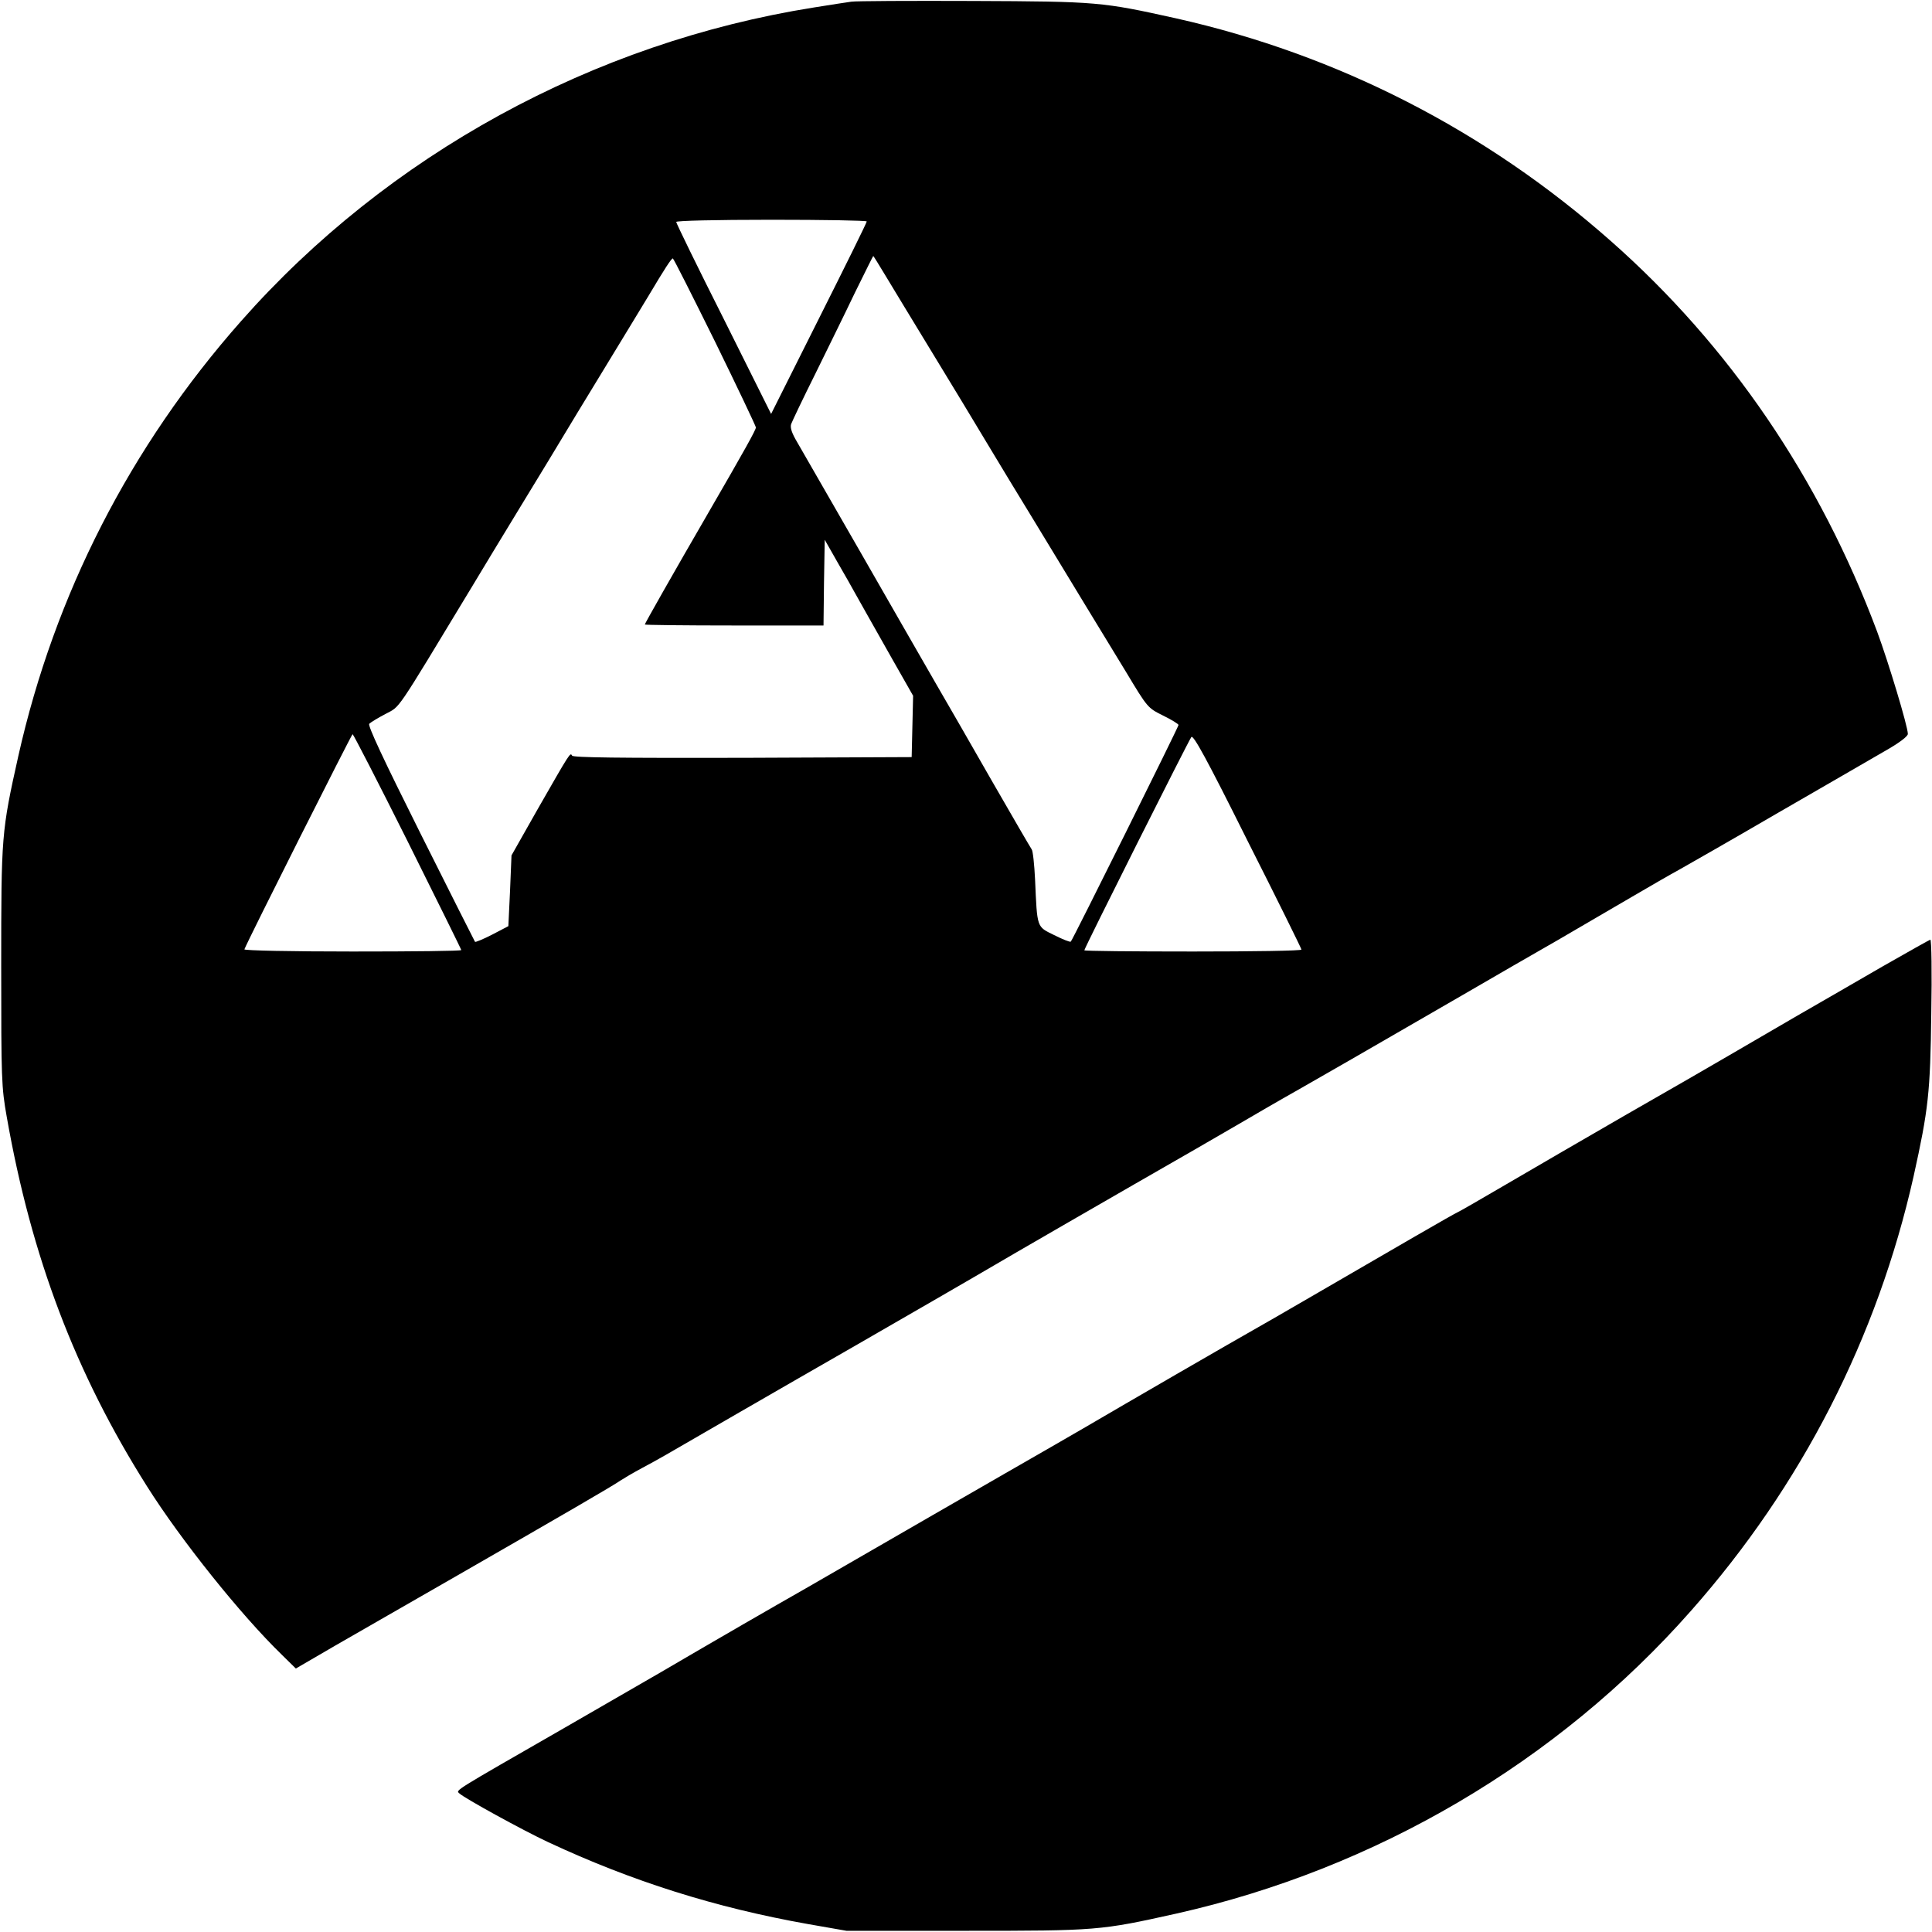
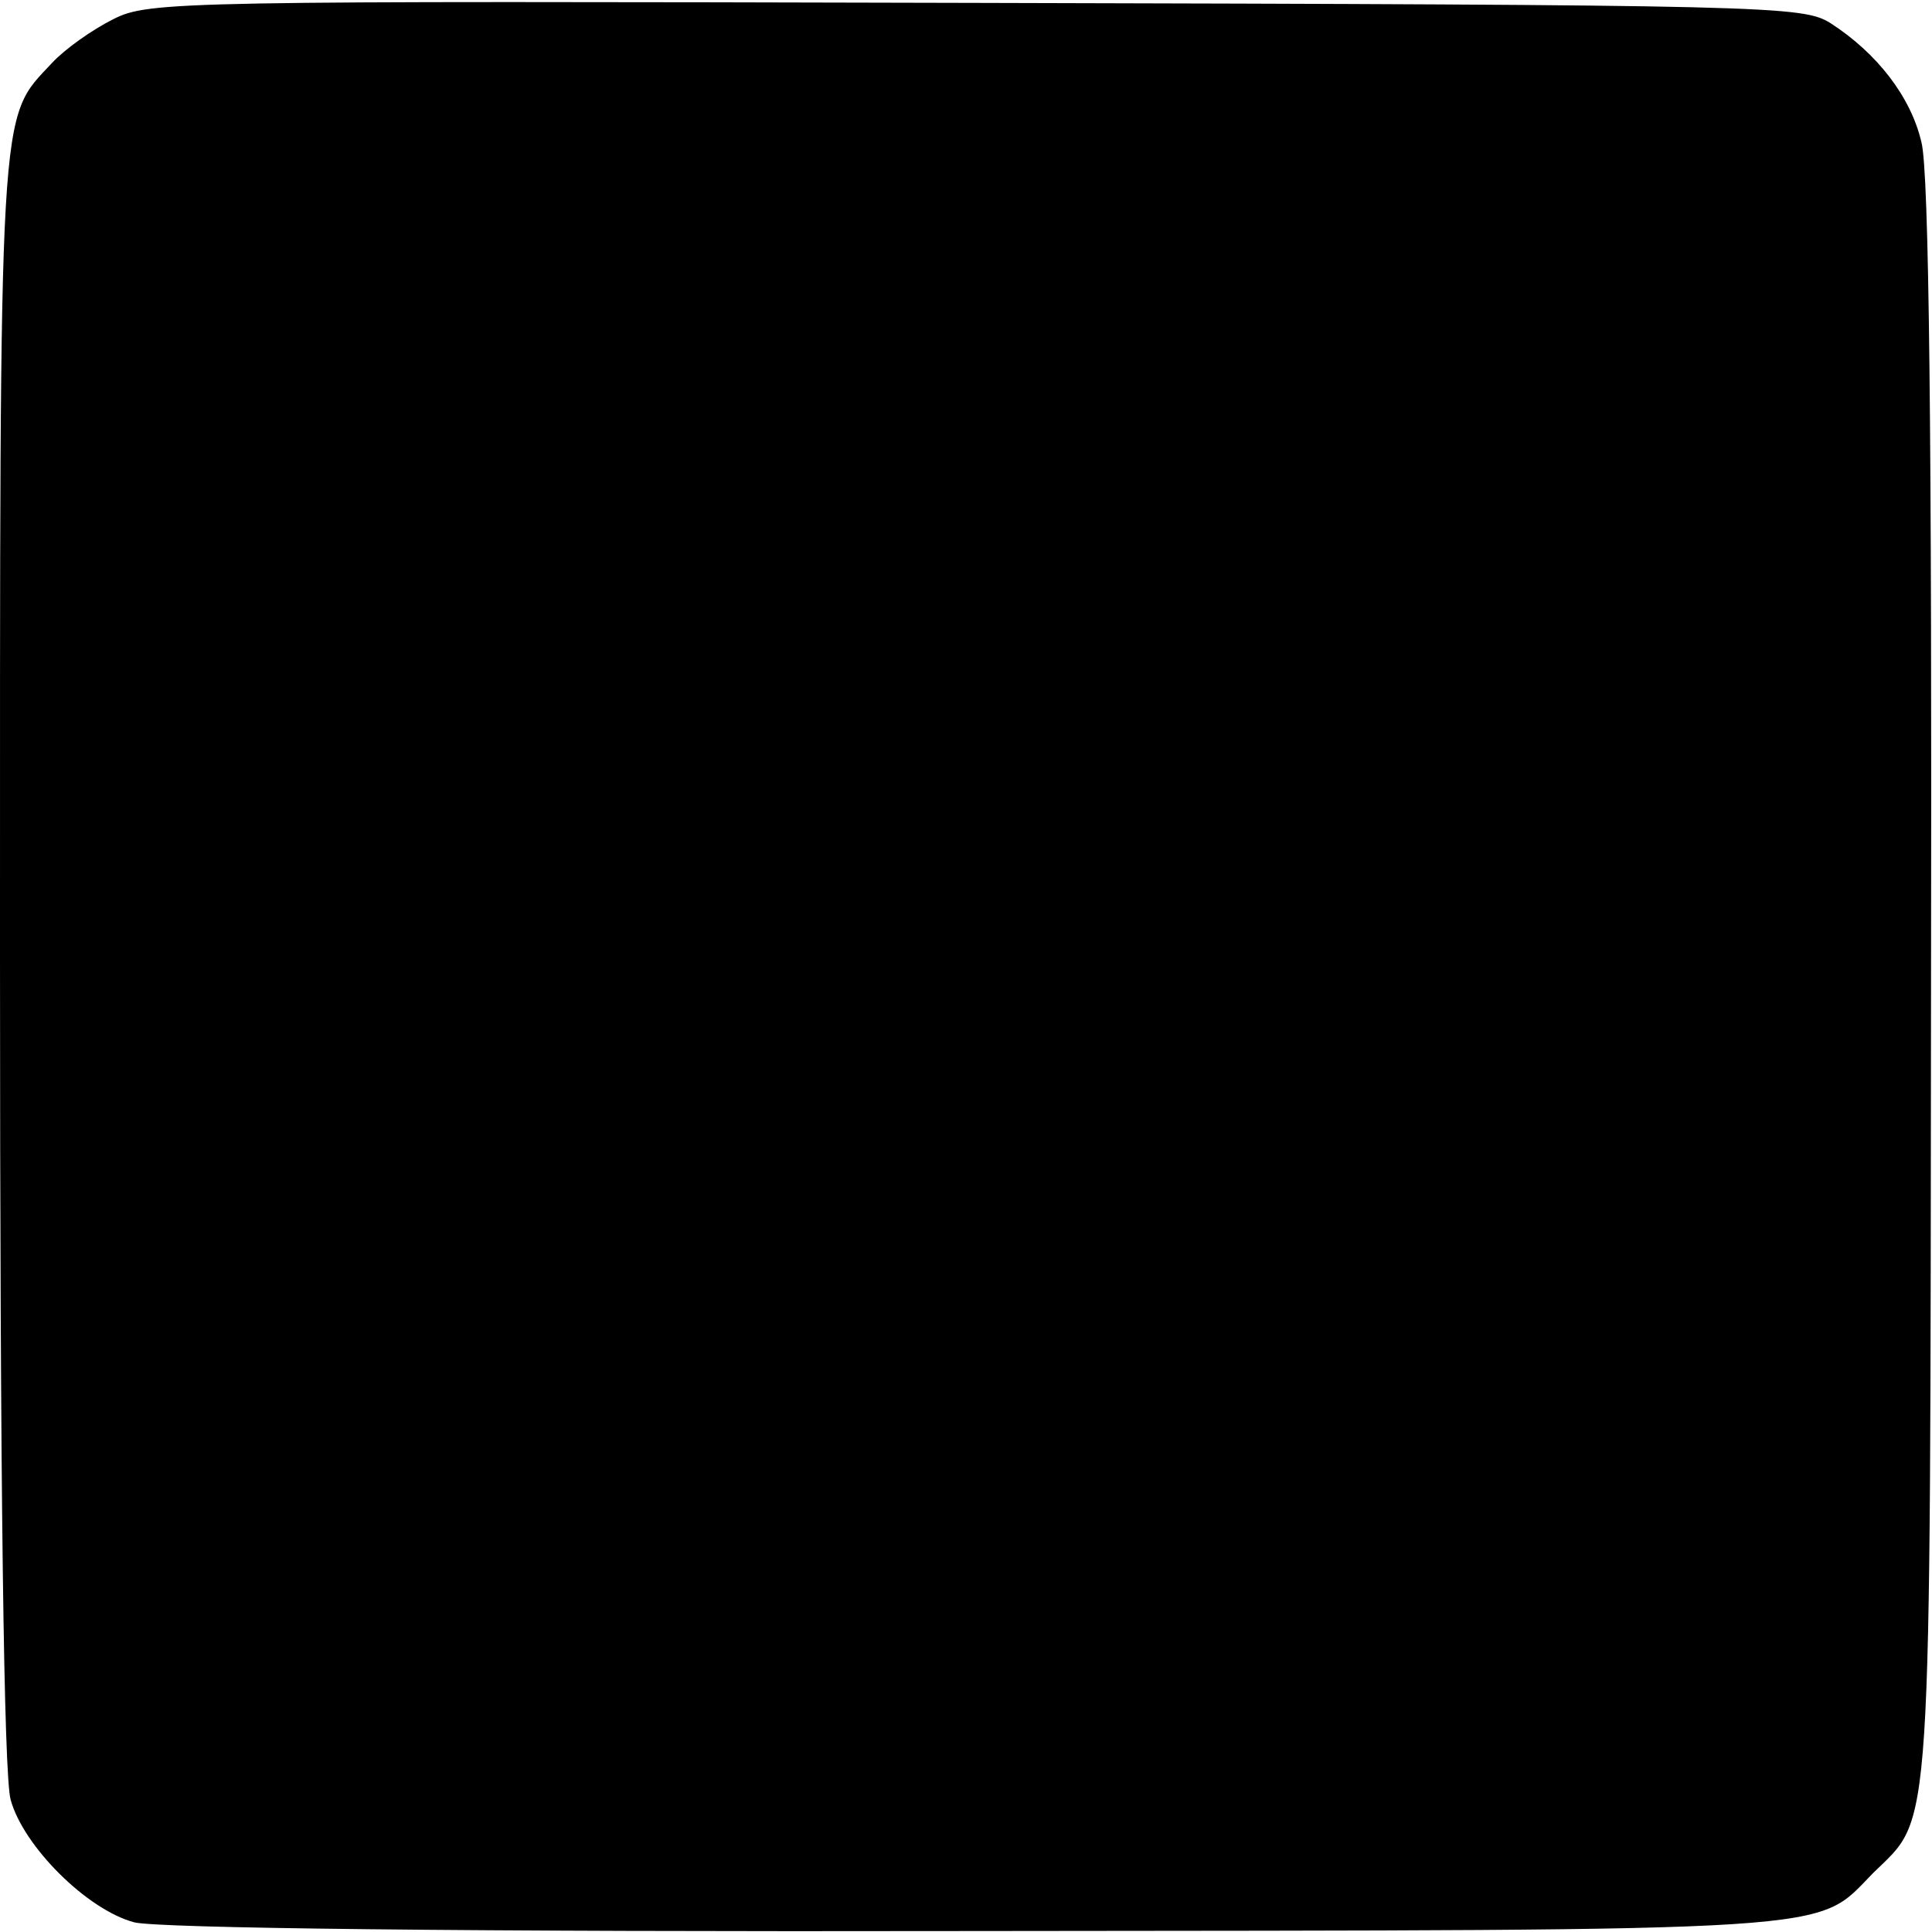
- <svg xmlns="http://www.w3.org/2000/svg" version="1.0" width="800pt" height="800pt" viewBox="0 0 800 800" preserveAspectRatio="xMidYMid meet">
-   <g transform="translate(0,800) scale(0.1,-0.1)" fill="#000000" stroke="none">
-     <path d="M3525 7993 c-16 -2 -86 -13 -155 -24 -914 -145 -1764 -610 -2372 -1299 -459 -519 -772 -1132 -922 -1800 -70 -314 -71 -328 -71 -870 0 -471 1 -501 23 -625 102 -580 284 -1060 581 -1530 140 -222 388 -532 558 -697 l58 -57 165 96 c91 52 318 183 505 290 435 250 644 371 675 393 14 9 54 33 90 52 74 40 52 27 390 223 140 81 361 208 490 282 265 153 417 240 670 388 96 56 315 182 485 280 171 98 362 208 425 245 63 37 180 105 260 150 144 82 232 133 675 389 127 74 304 176 395 228 91 53 228 133 305 178 77 45 165 96 195 112 30 17 213 121 405 233 193 111 394 228 448 259 62 35 97 62 97 72 0 31 -81 299 -127 423 -238 636 -612 1185 -1103 1618 -519 459 -1132 772 -1800 922 -307 68 -323 70 -840 72 -261 1 -488 0 -505 -3z m64 -910 c0 -5 -89 -185 -198 -402 l-198 -395 -196 393 c-109 216 -197 397 -197 402 0 5 158 9 395 9 217 0 395 -3 394 -7z m78 -225 c28 -46 114 -189 193 -318 79 -129 182 -300 230 -380 48 -80 131 -217 185 -305 170 -280 295 -486 388 -638 89 -148 89 -148 153 -180 35 -17 64 -35 64 -39 0 -8 -438 -889 -446 -897 -3 -3 -33 9 -69 27 -73 36 -70 27 -79 230 -3 62 -9 119 -14 125 -5 7 -79 134 -164 282 -85 149 -190 331 -233 405 -43 74 -182 317 -310 540 -128 223 -247 429 -264 459 -22 37 -30 60 -25 75 4 11 48 104 99 206 50 102 125 254 165 338 41 83 75 152 76 152 1 0 24 -37 51 -82z m-706 -273 c93 -190 169 -350 169 -355 0 -10 -45 -91 -195 -350 -149 -257 -265 -462 -265 -466 0 -2 166 -4 370 -4 l370 0 2 177 3 178 54 -95 c30 -52 62 -108 71 -125 21 -38 48 -85 154 -273 l87 -153 -3 -127 -3 -127 -699 -3 c-515 -1 -702 1 -707 9 -8 14 -6 17 -144 -224 l-107 -189 -6 -146 -7 -147 -67 -35 c-37 -19 -69 -32 -71 -30 -2 3 -104 205 -226 449 -155 310 -219 447 -212 454 6 6 37 25 68 41 62 34 34 -8 357 526 35 58 127 211 206 340 79 129 155 255 170 280 15 25 91 151 170 280 79 129 162 267 186 306 66 111 94 154 100 154 3 0 81 -155 175 -345z m-1273 -2069 c122 -245 222 -447 222 -450 0 -4 -203 -6 -451 -6 -250 0 -449 4 -447 9 14 37 444 891 448 891 3 0 106 -200 228 -444z m3701 -448 c1 -5 -201 -8 -449 -8 -247 0 -450 2 -450 5 0 9 432 869 443 883 8 11 63 -89 233 -430 123 -243 223 -446 223 -450z" />
-     <path d="M7795 3998 c-104 -60 -264 -153 -355 -205 -91 -53 -217 -126 -280 -163 -63 -37 -252 -146 -420 -242 -168 -97 -394 -228 -503 -292 -109 -64 -200 -116 -202 -116 -4 0 -279 -159 -590 -340 -82 -48 -247 -143 -365 -210 -118 -68 -307 -177 -420 -243 -113 -66 -252 -147 -310 -180 -58 -33 -278 -160 -490 -282 -212 -122 -448 -259 -525 -303 -144 -82 -335 -192 -605 -350 -85 -49 -263 -152 -395 -228 -463 -266 -448 -256 -433 -270 21 -20 263 -153 368 -202 347 -162 692 -271 1075 -339 l160 -28 495 0 c542 0 556 1 870 71 826 185 1580 628 2132 1254 459 519 772 1132 922 1800 61 276 69 345 73 673 3 169 1 307 -4 306 -4 -1 -93 -51 -198 -111z" />
+ <svg xmlns="http://www.w3.org/2000/svg" version="1.0" width="200pt" height="200pt" viewBox="0 0 200 200" preserveAspectRatio="xMidYMid meet">
+   <g transform="translate(0,200) scale(0.1,-0.1)" fill="#000000" stroke="none">
+     <path d="M117 1980 c-22 -11 -50 -31 -63 -45 -56 -60 -54 -28 -54 -929 0 -547 4 -844 11 -869 13 -48 79 -114 128 -127 25 -6 330 -10 872 -9 910 1 867 -2 928 60 62 61 59 18 60 922 1 566 -2 841 -10 870 -11 47 -46 92 -94 123 -29 18 -58 19 -885 21 -826 2 -856 2 -893 -17z" />
  </g>
</svg>
